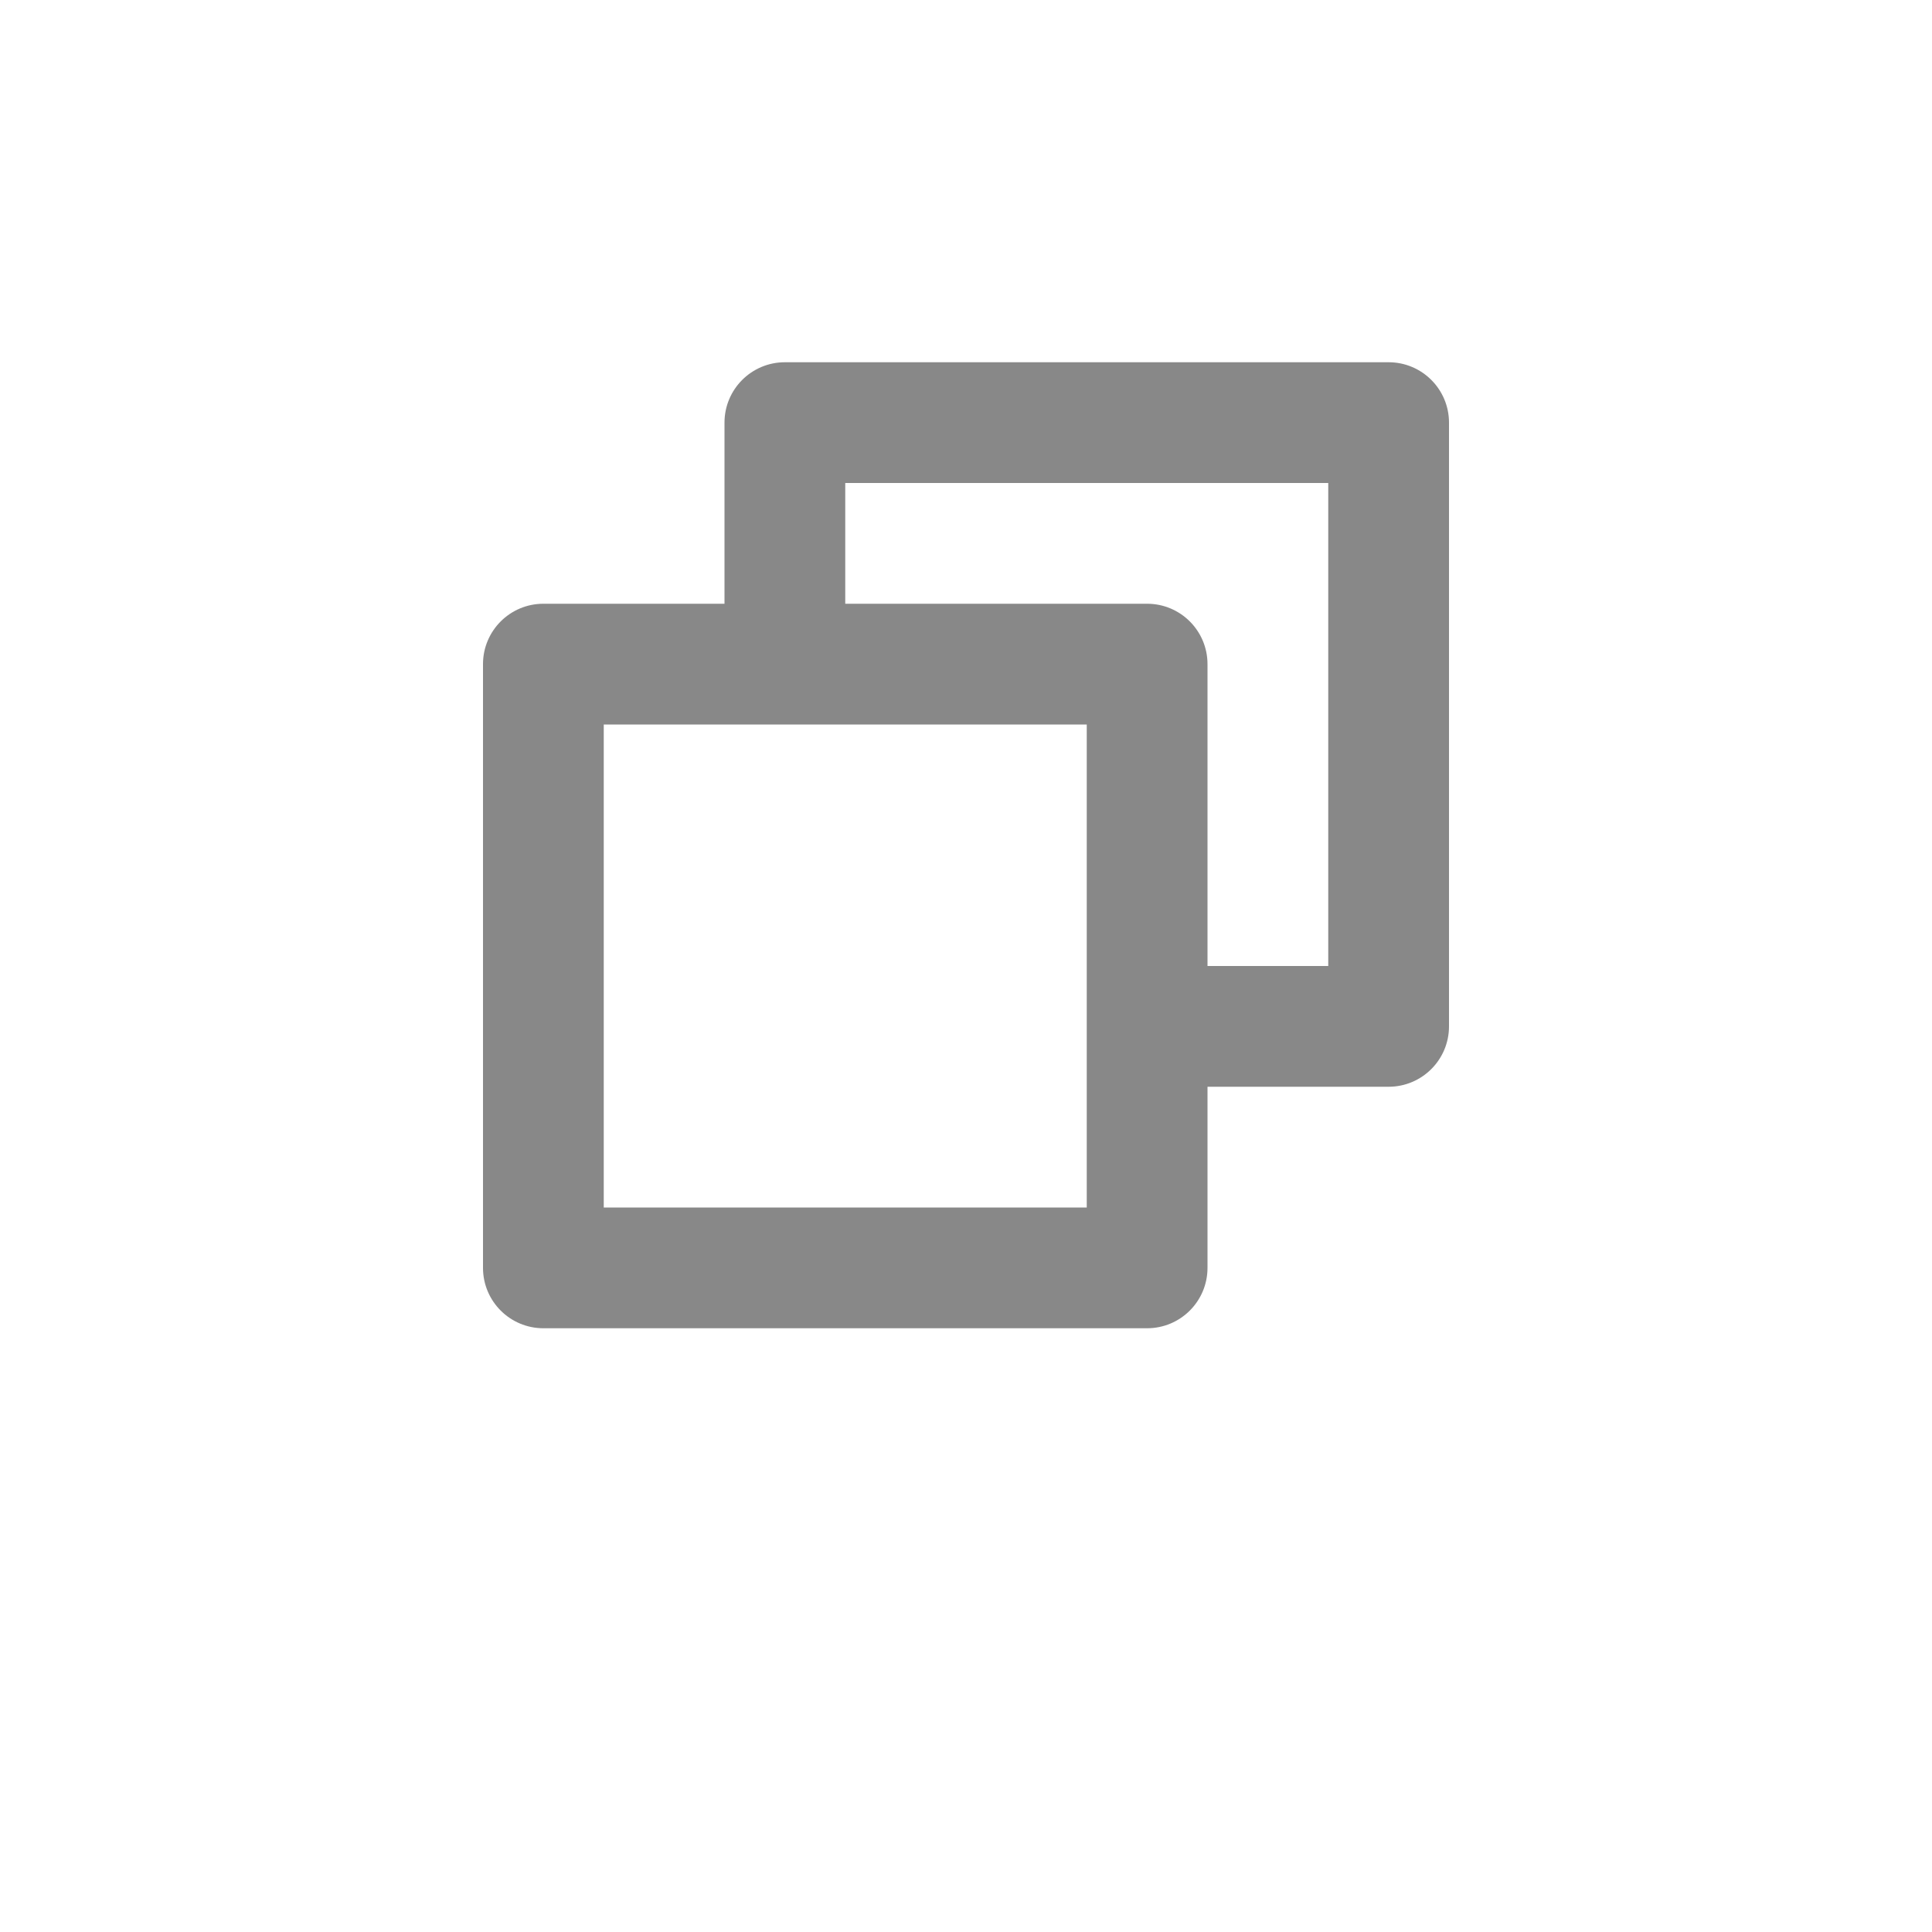
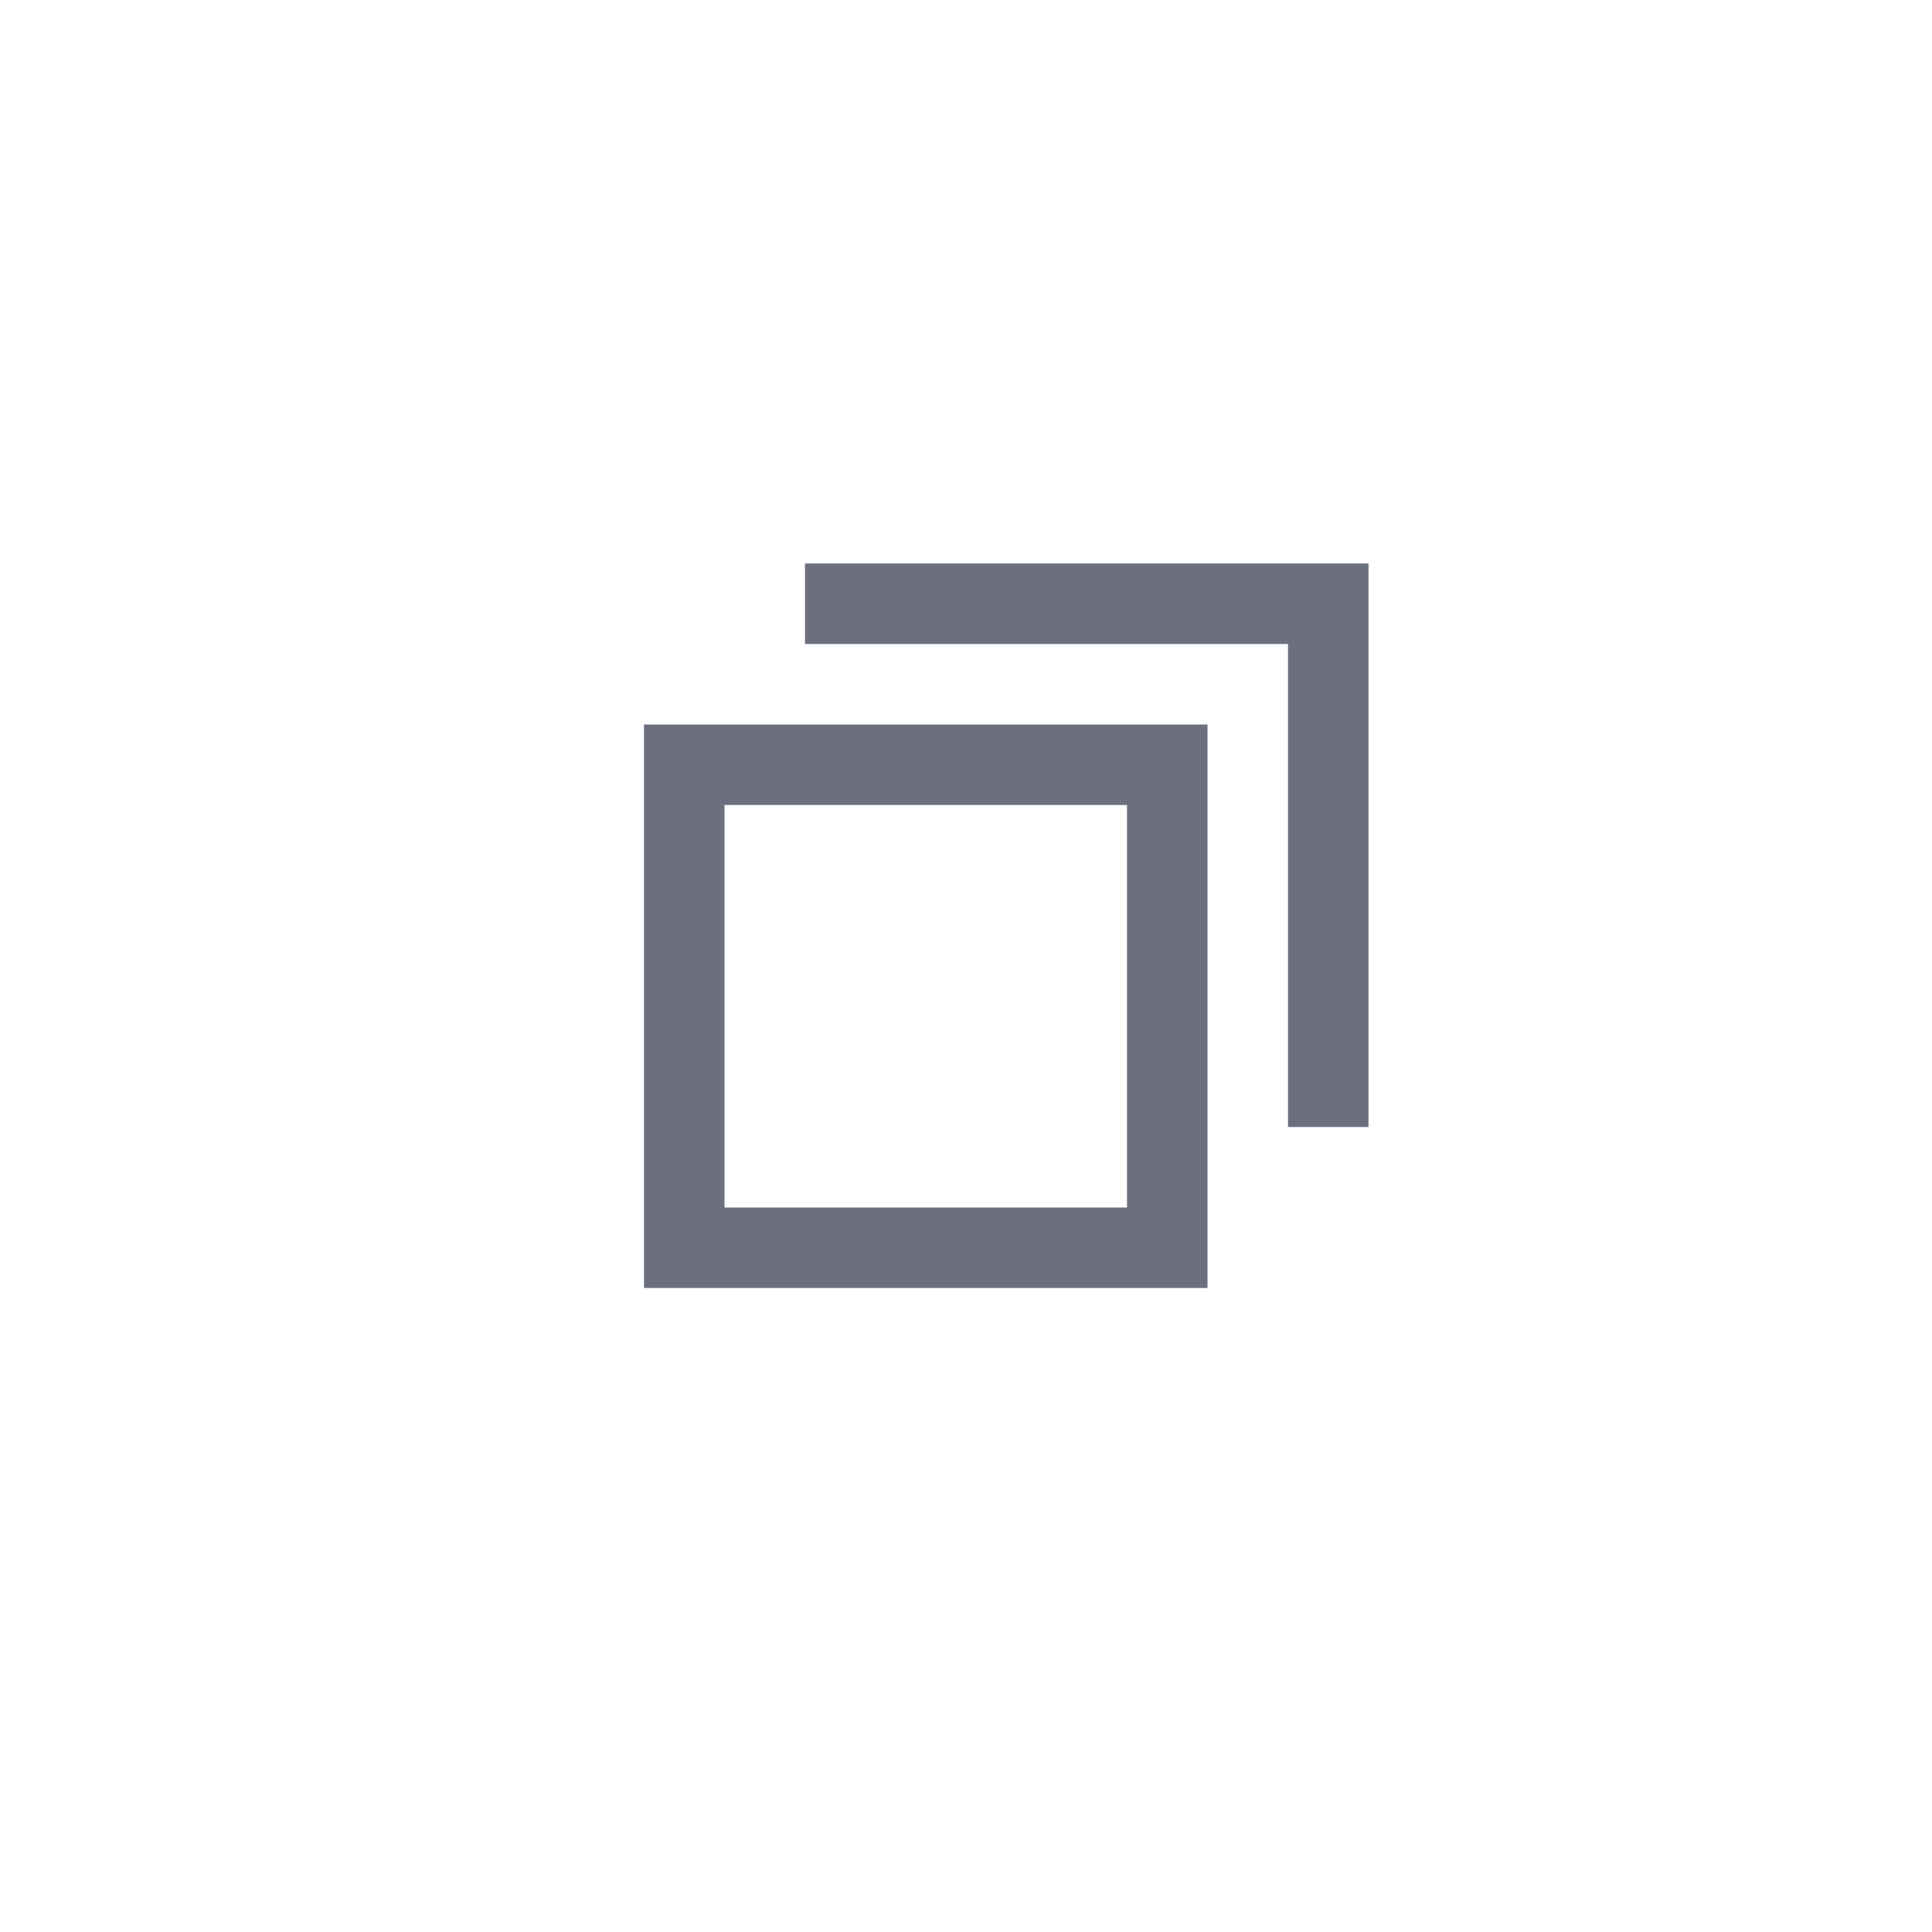
- <svg xmlns="http://www.w3.org/2000/svg" width="16" height="16" viewBox="0 0 16 16">
-   <path fill="#888888" d="M6 3.5A.5.5 0 0 1 6.5 3h5a.5.5 0 0 1 .5.5v5a.5.5 0 0 1-.5.5H10v1.5a.5.5 0 0 1-.5.5h-5a.5.5 0 0 1-.5-.5v-5A.5.5 0 0 1 4.5 5H6V3.5zM7 5h2.5a.5.5 0 0 1 .5.5V8h1V4H7v1zM5 6v4h4V6H5z" />
+ <svg xmlns="http://www.w3.org/2000/svg" width="24" height="24" viewBox="0 0 24 24" fill="none">
+   <path d="M8.5 9.5V15.5H14.5V9.5H8.5Z" stroke="#6C707E" stroke-linecap="round" />
+   <path d="M16.5 14V7.5H10" stroke="#6C707E" />
</svg>
